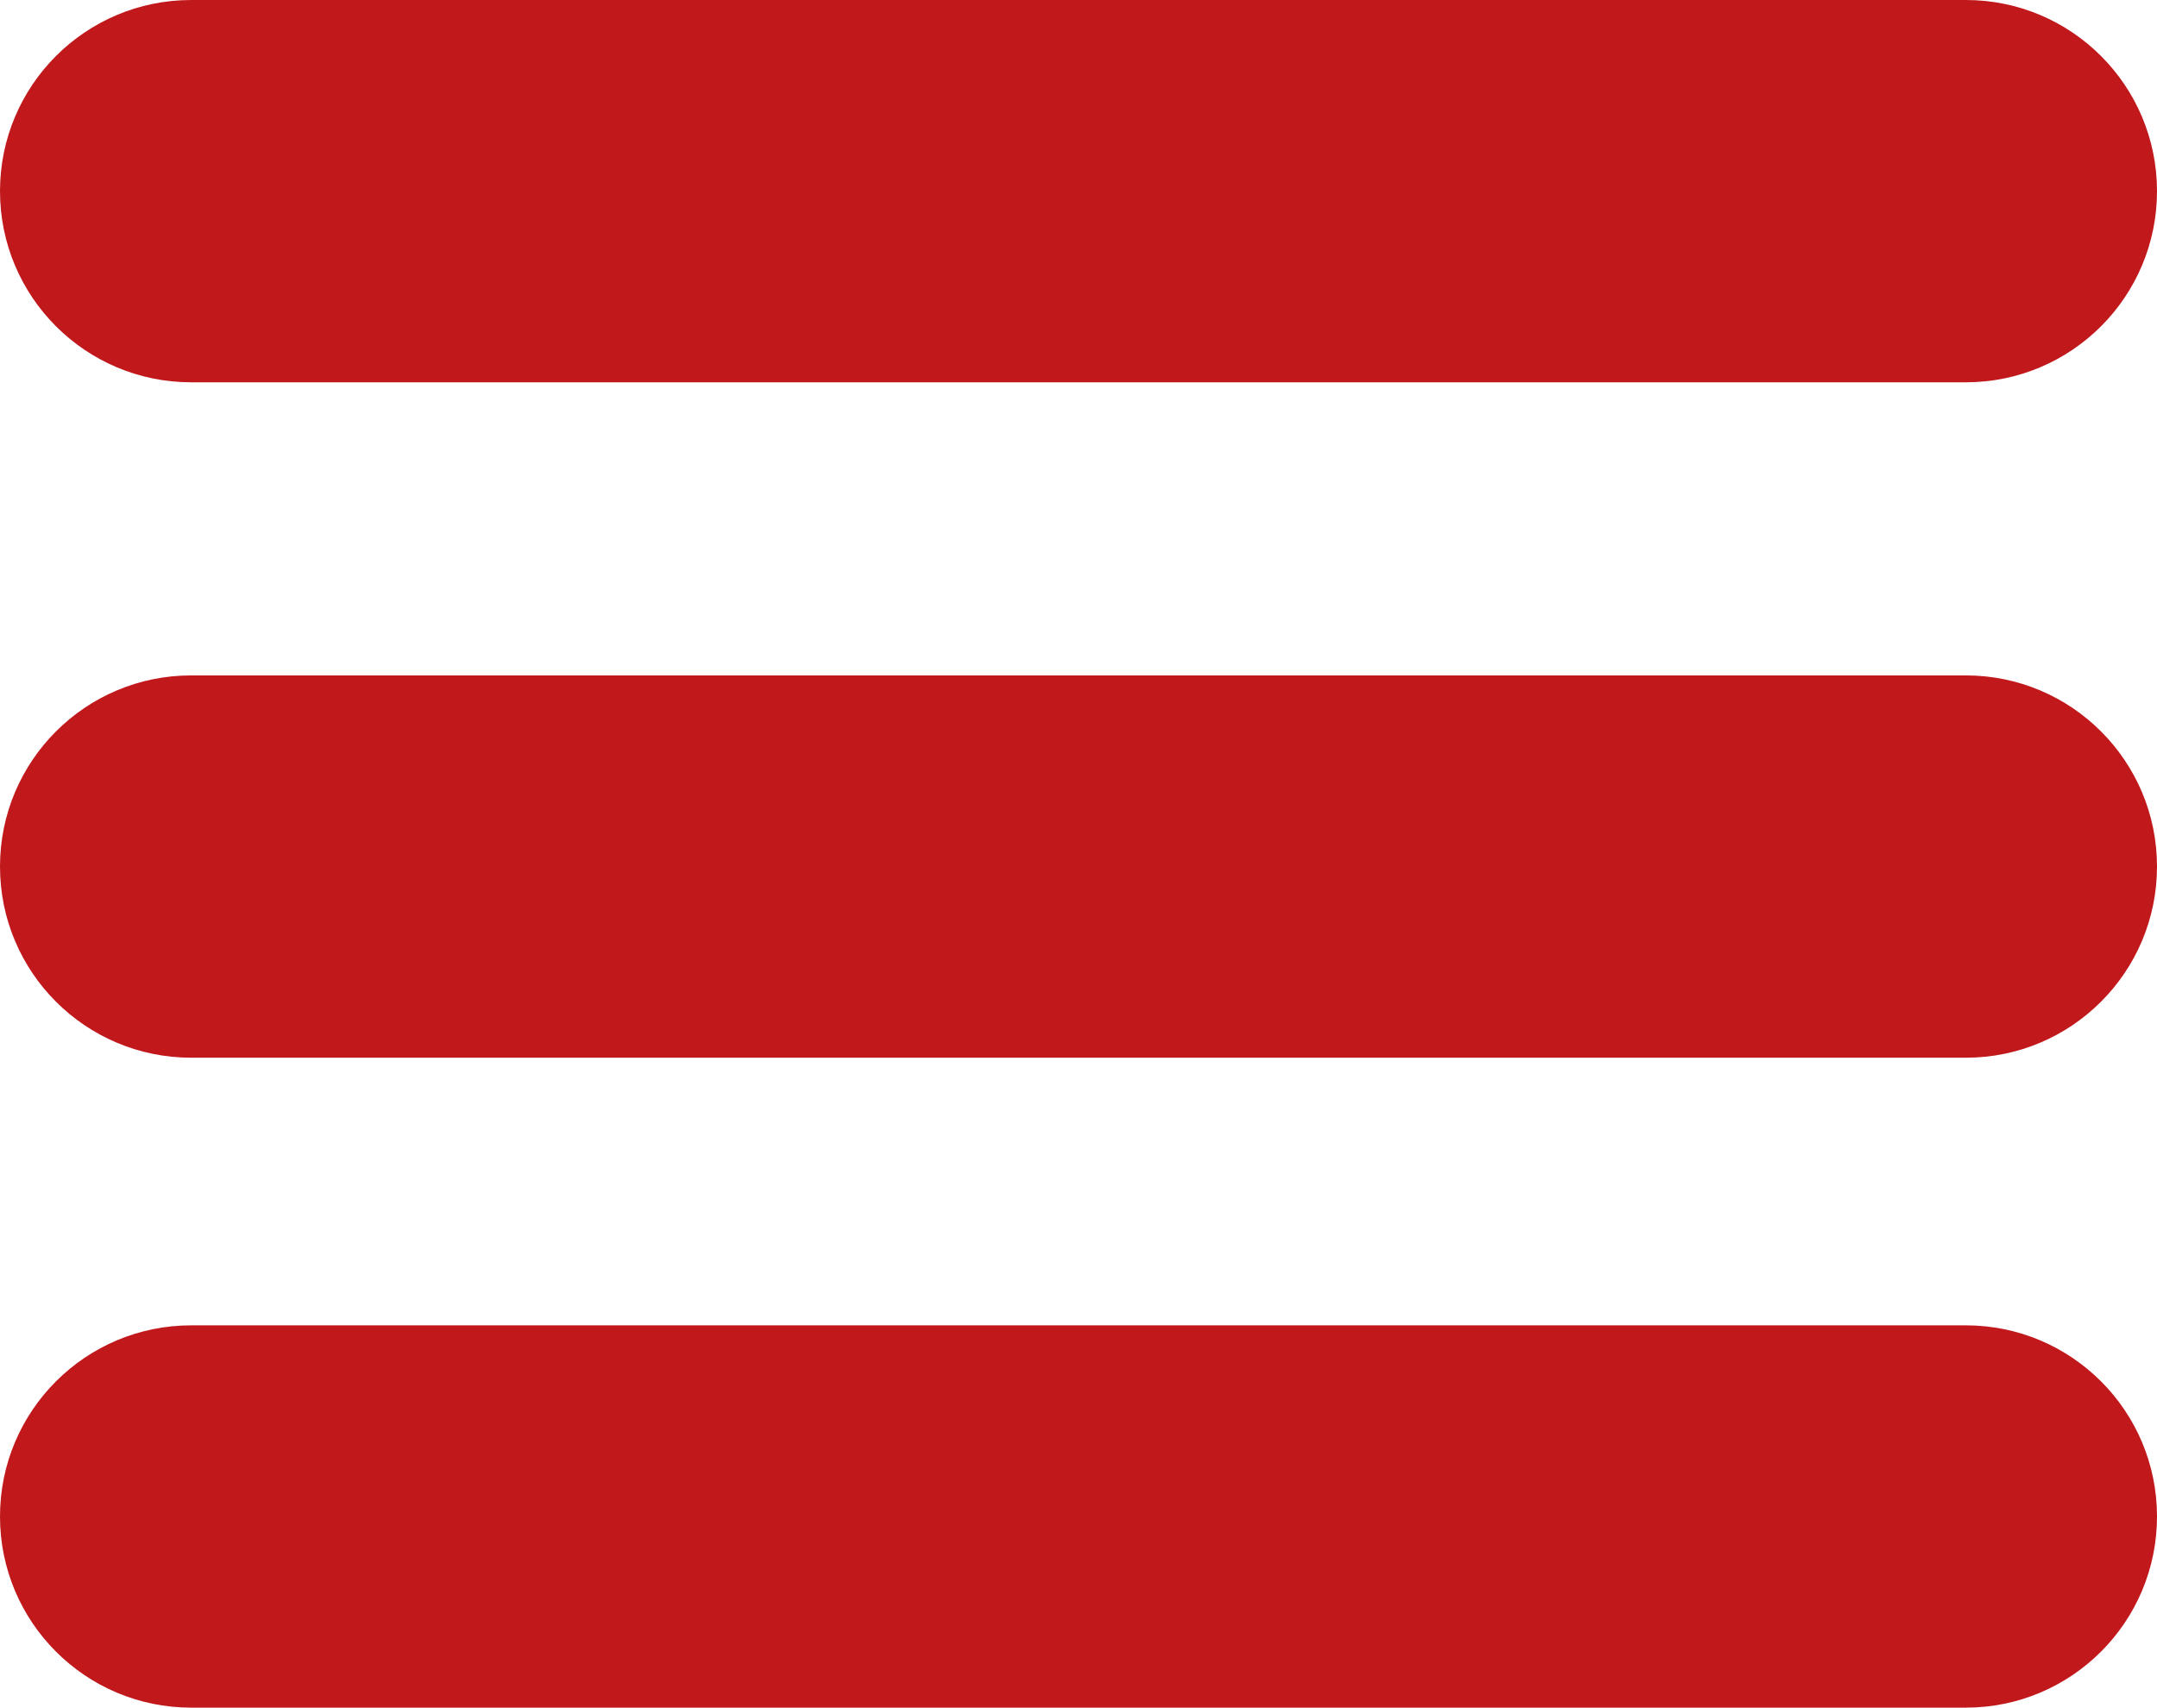
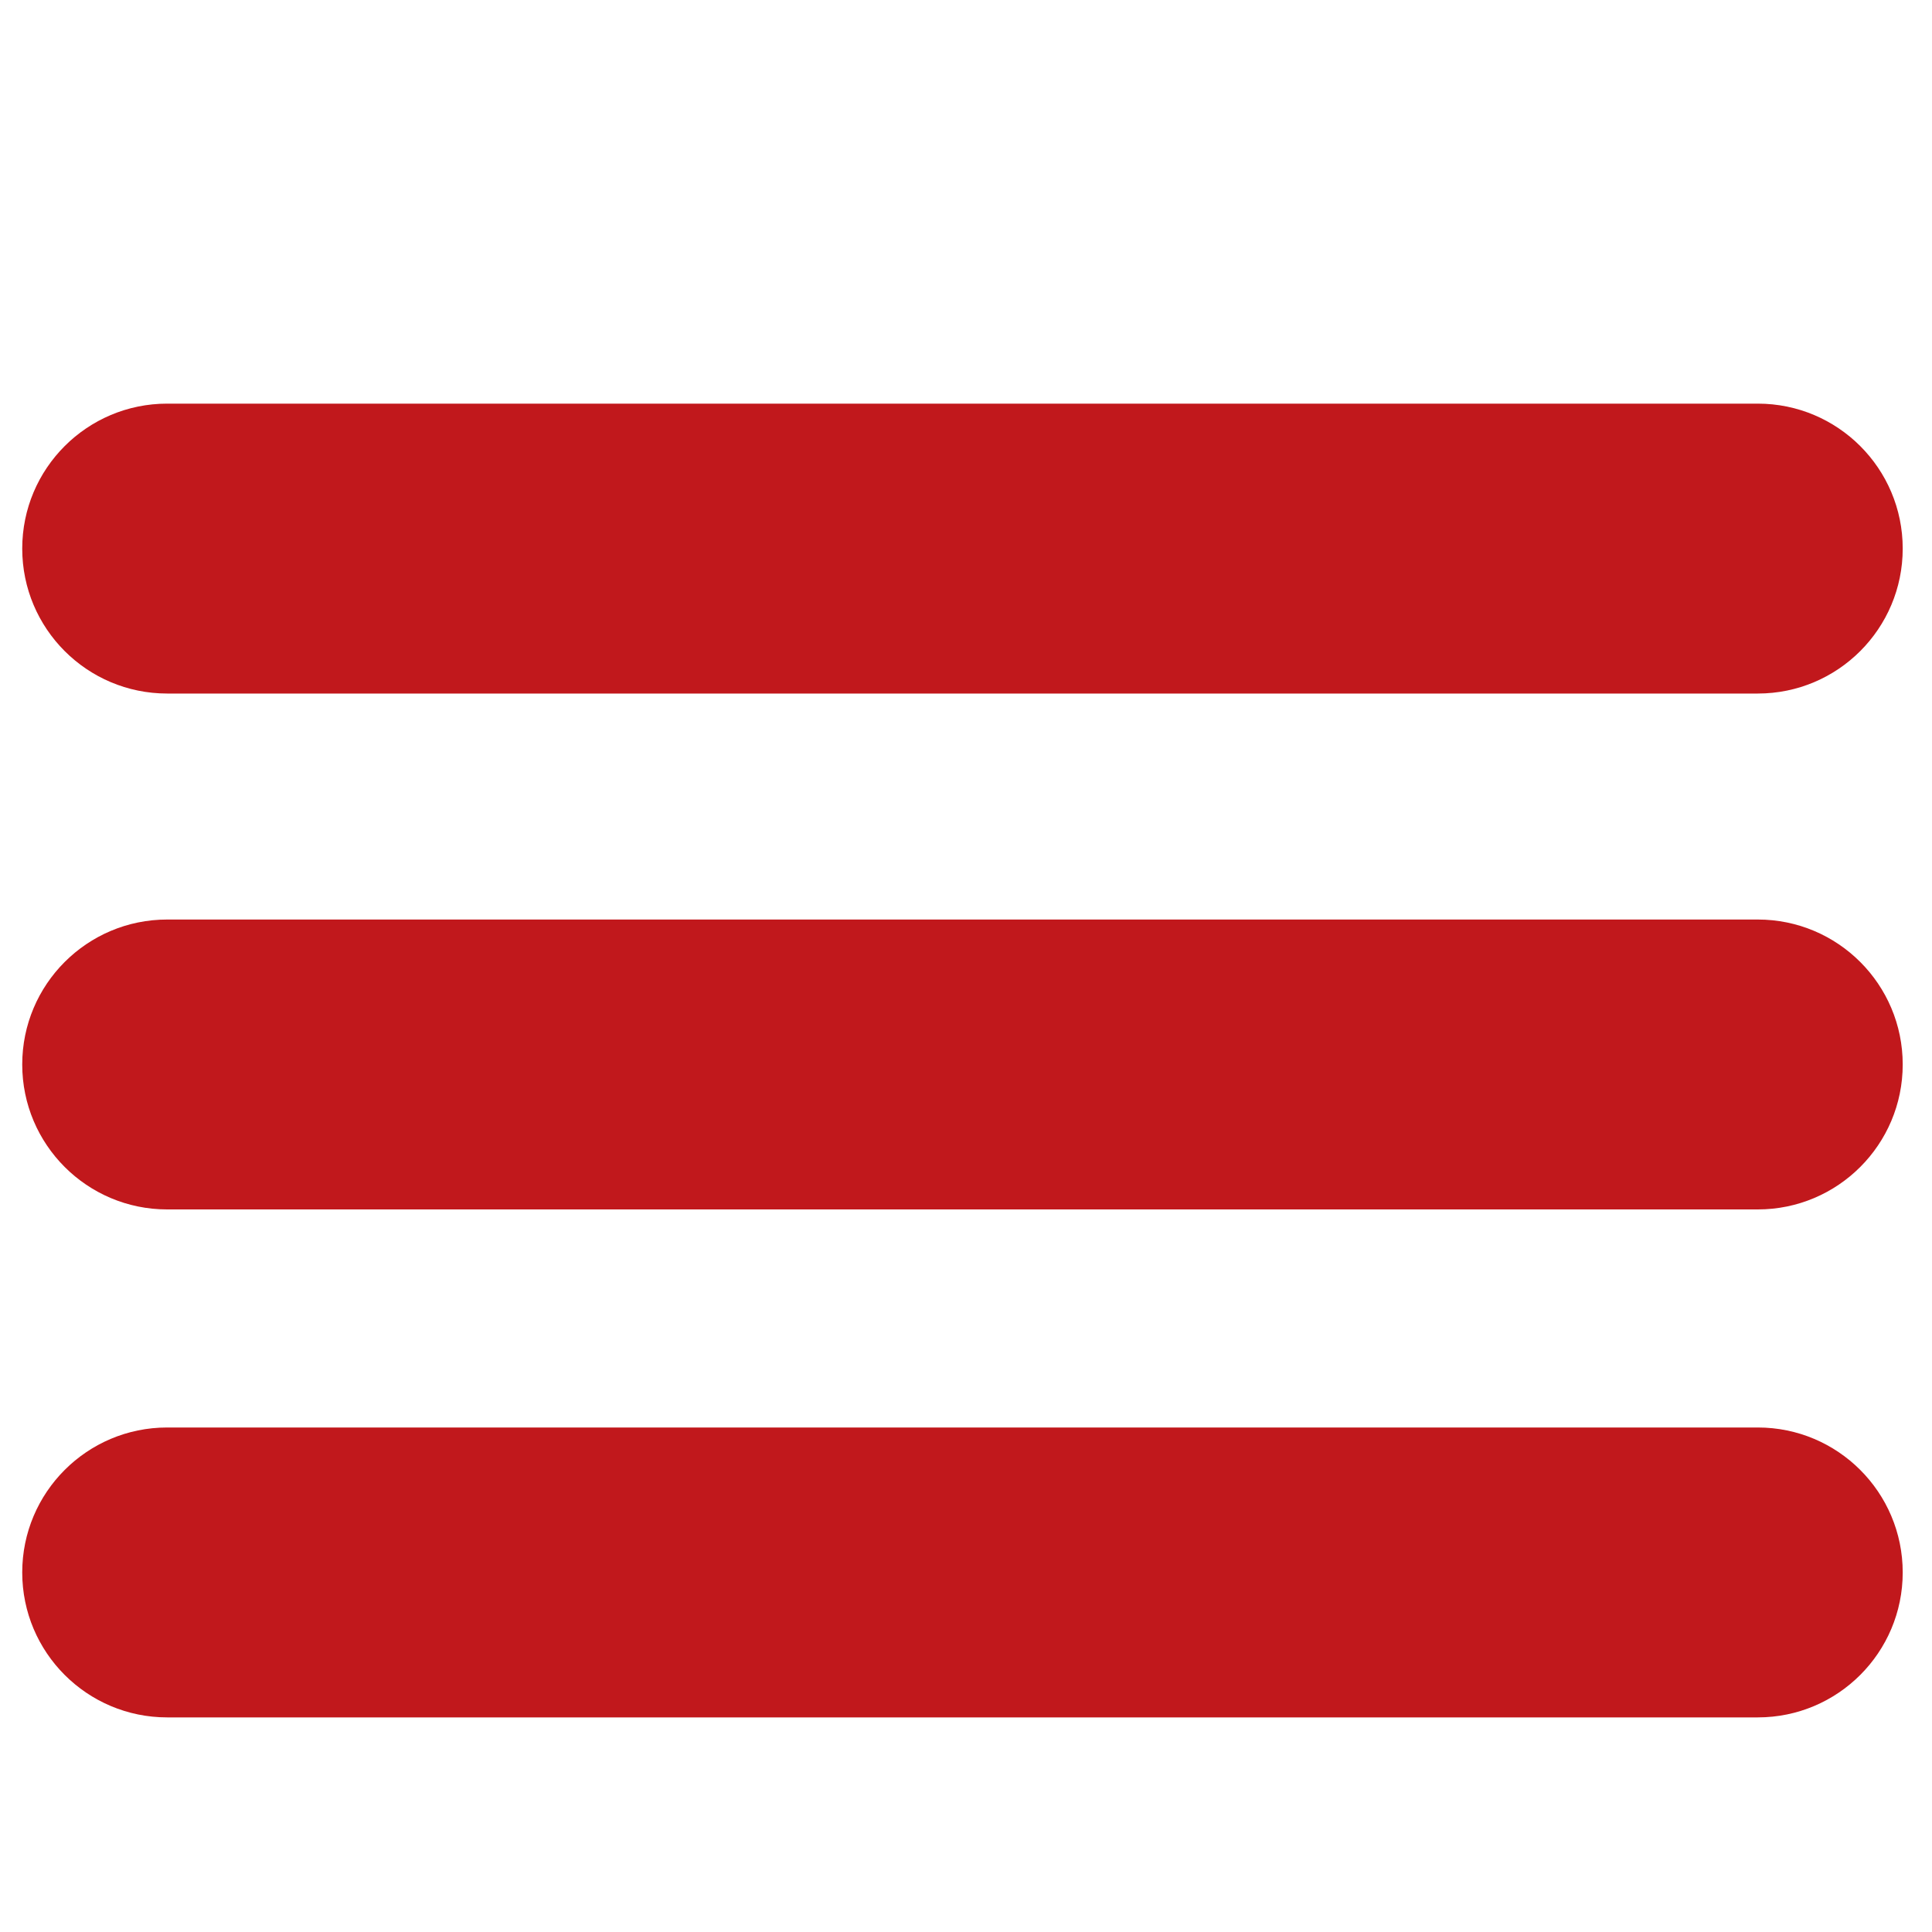
- <svg xmlns="http://www.w3.org/2000/svg" id="Layer_1" viewBox="0 0 78.726 62.338">
+ <svg xmlns="http://www.w3.org/2000/svg" id="Layer_1" viewBox="0 0 75 75">
  <defs>
    <style>.cls-1{fill:#c1181c;}</style>
  </defs>
-   <rect class="cls-1" x="0" y="0" width="78.726" height="13.956" rx="6.978" ry="6.978" />
-   <rect class="cls-1" x="0" y="24.656" width="78.726" height="13.956" rx="6.978" ry="6.978" />
-   <rect class="cls-1" x="0" y="48.382" width="78.726" height="13.956" rx="6.978" ry="6.978" />
+   <rect class="cls-1" x=".863" y="15.669" width="73" height="11.254" rx="5.627" ry="5.627" />
+   <rect class="cls-1" x=".863" y="35.696" width="73" height="11.254" rx="5.627" ry="5.627" />
+   <rect class="cls-1" x=".863" y="55.415" width="73" height="11.254" rx="5.627" ry="5.627" />
</svg>
